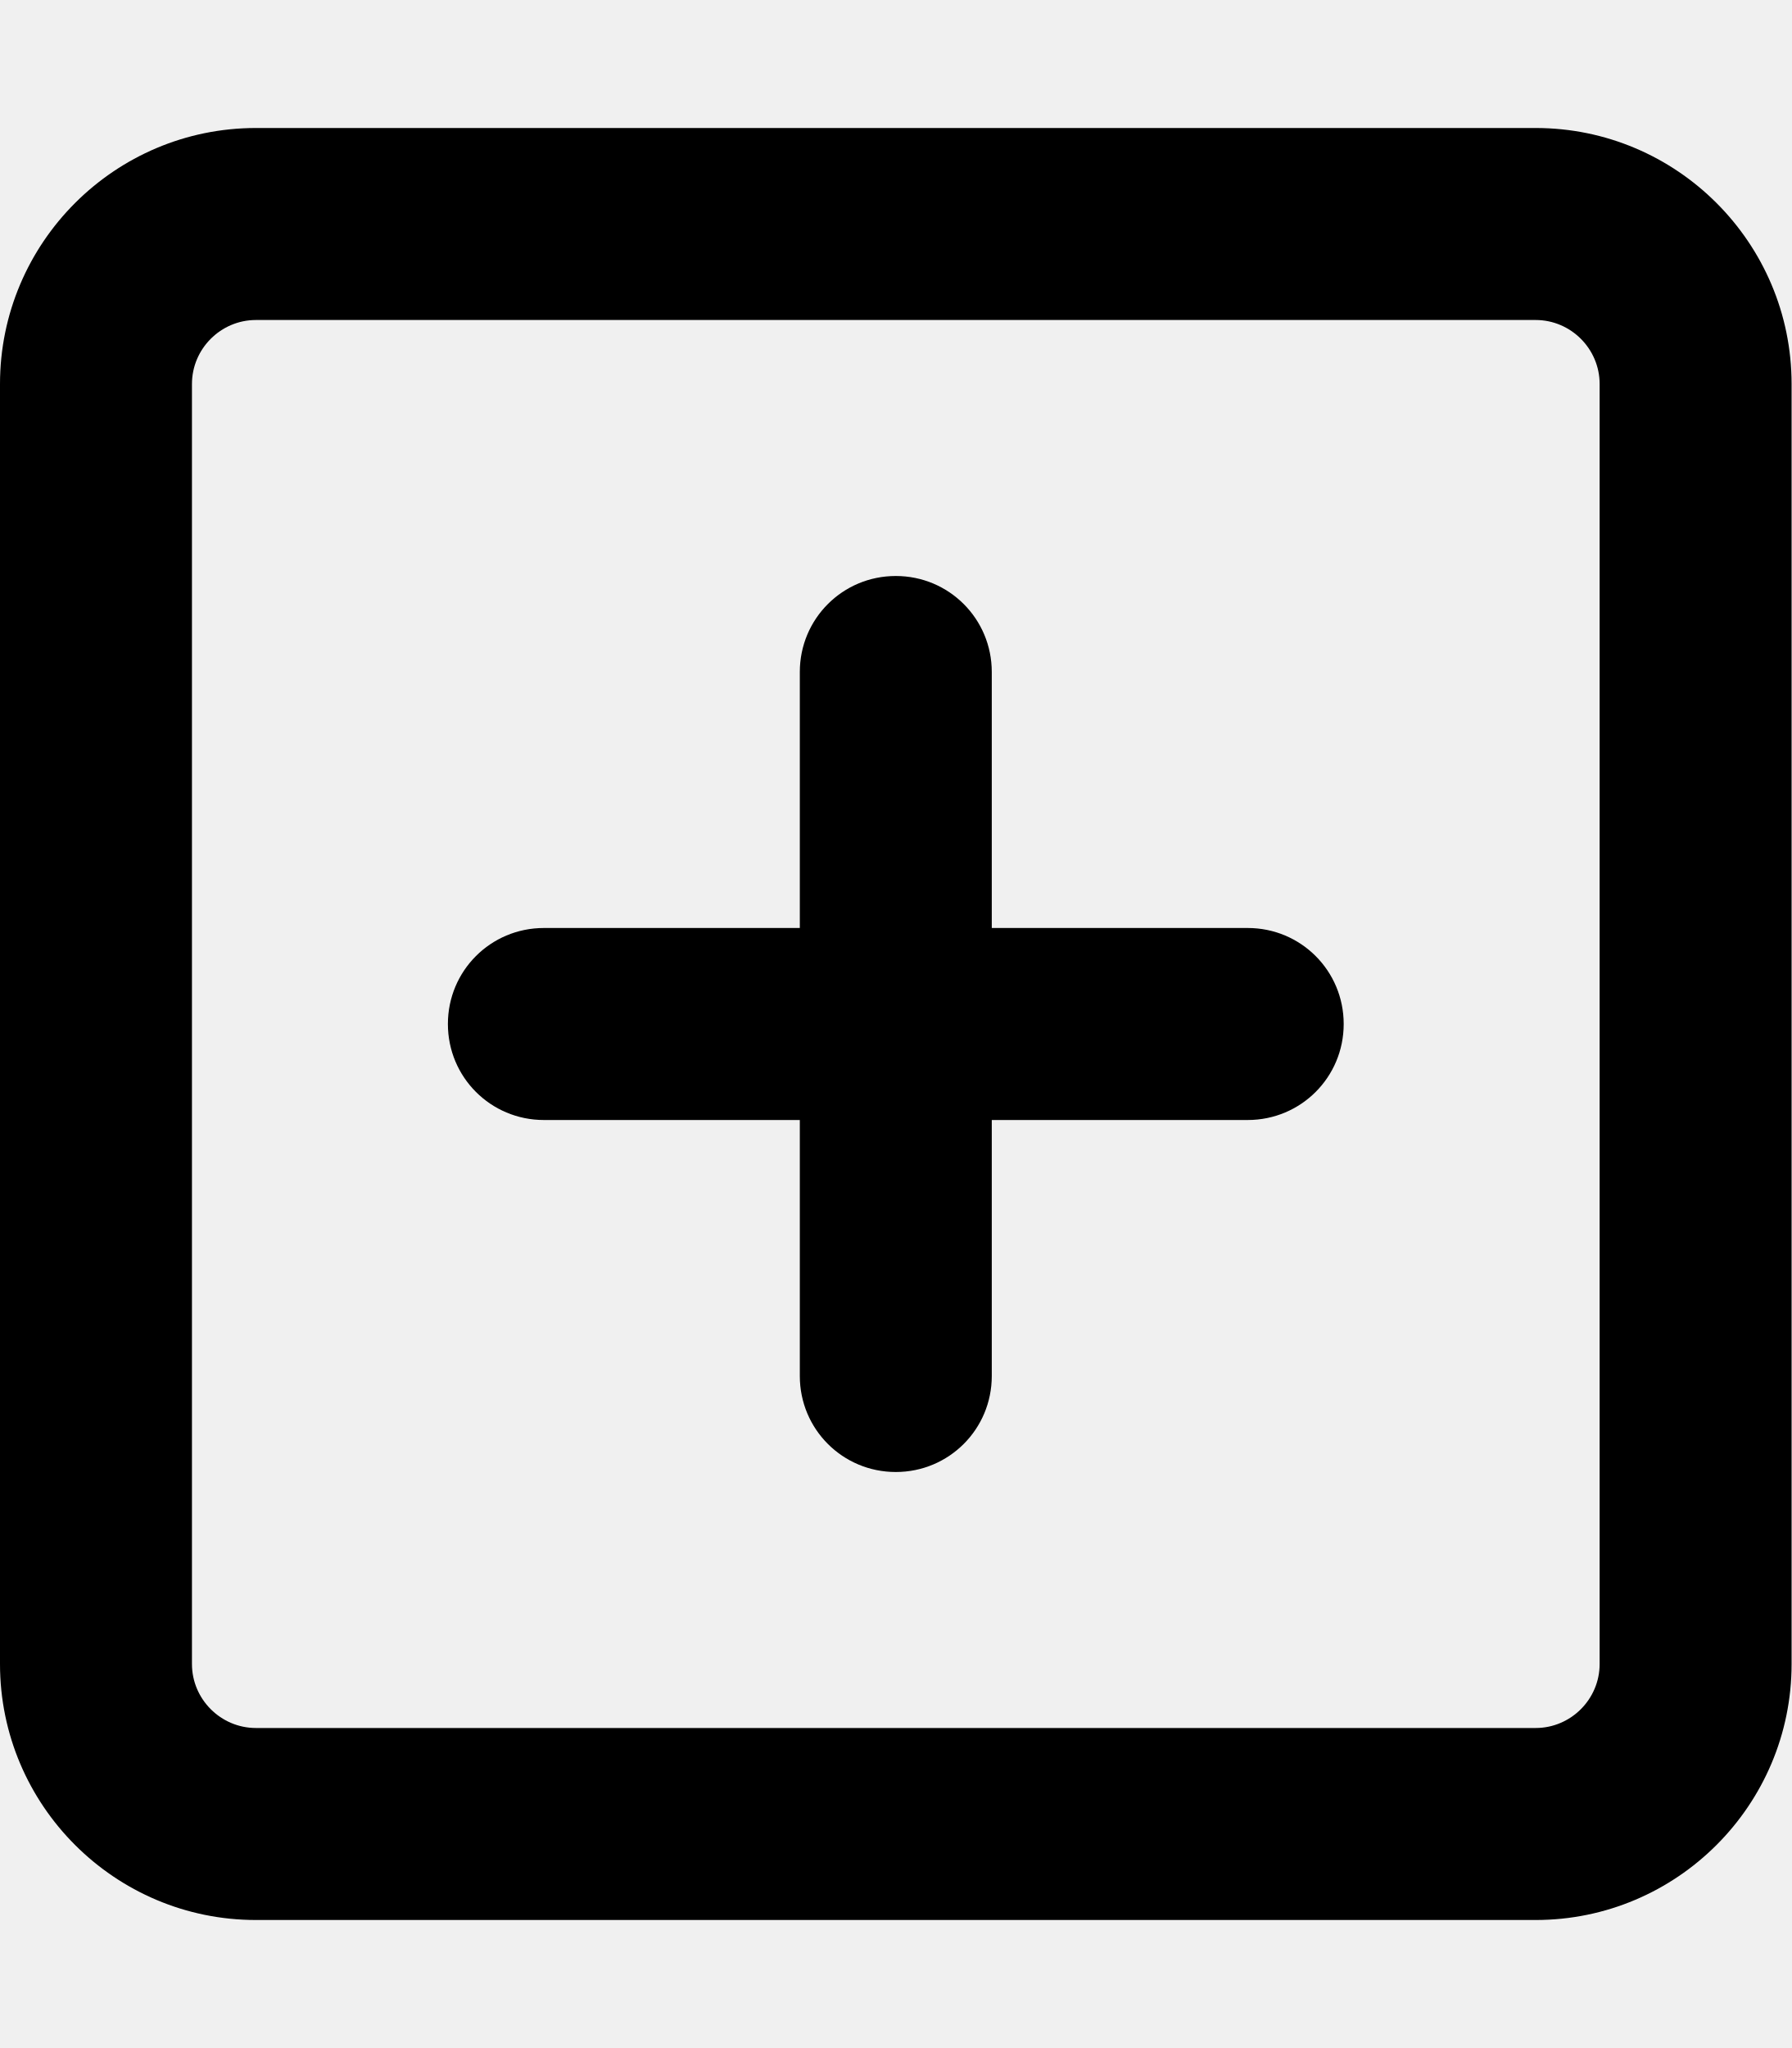
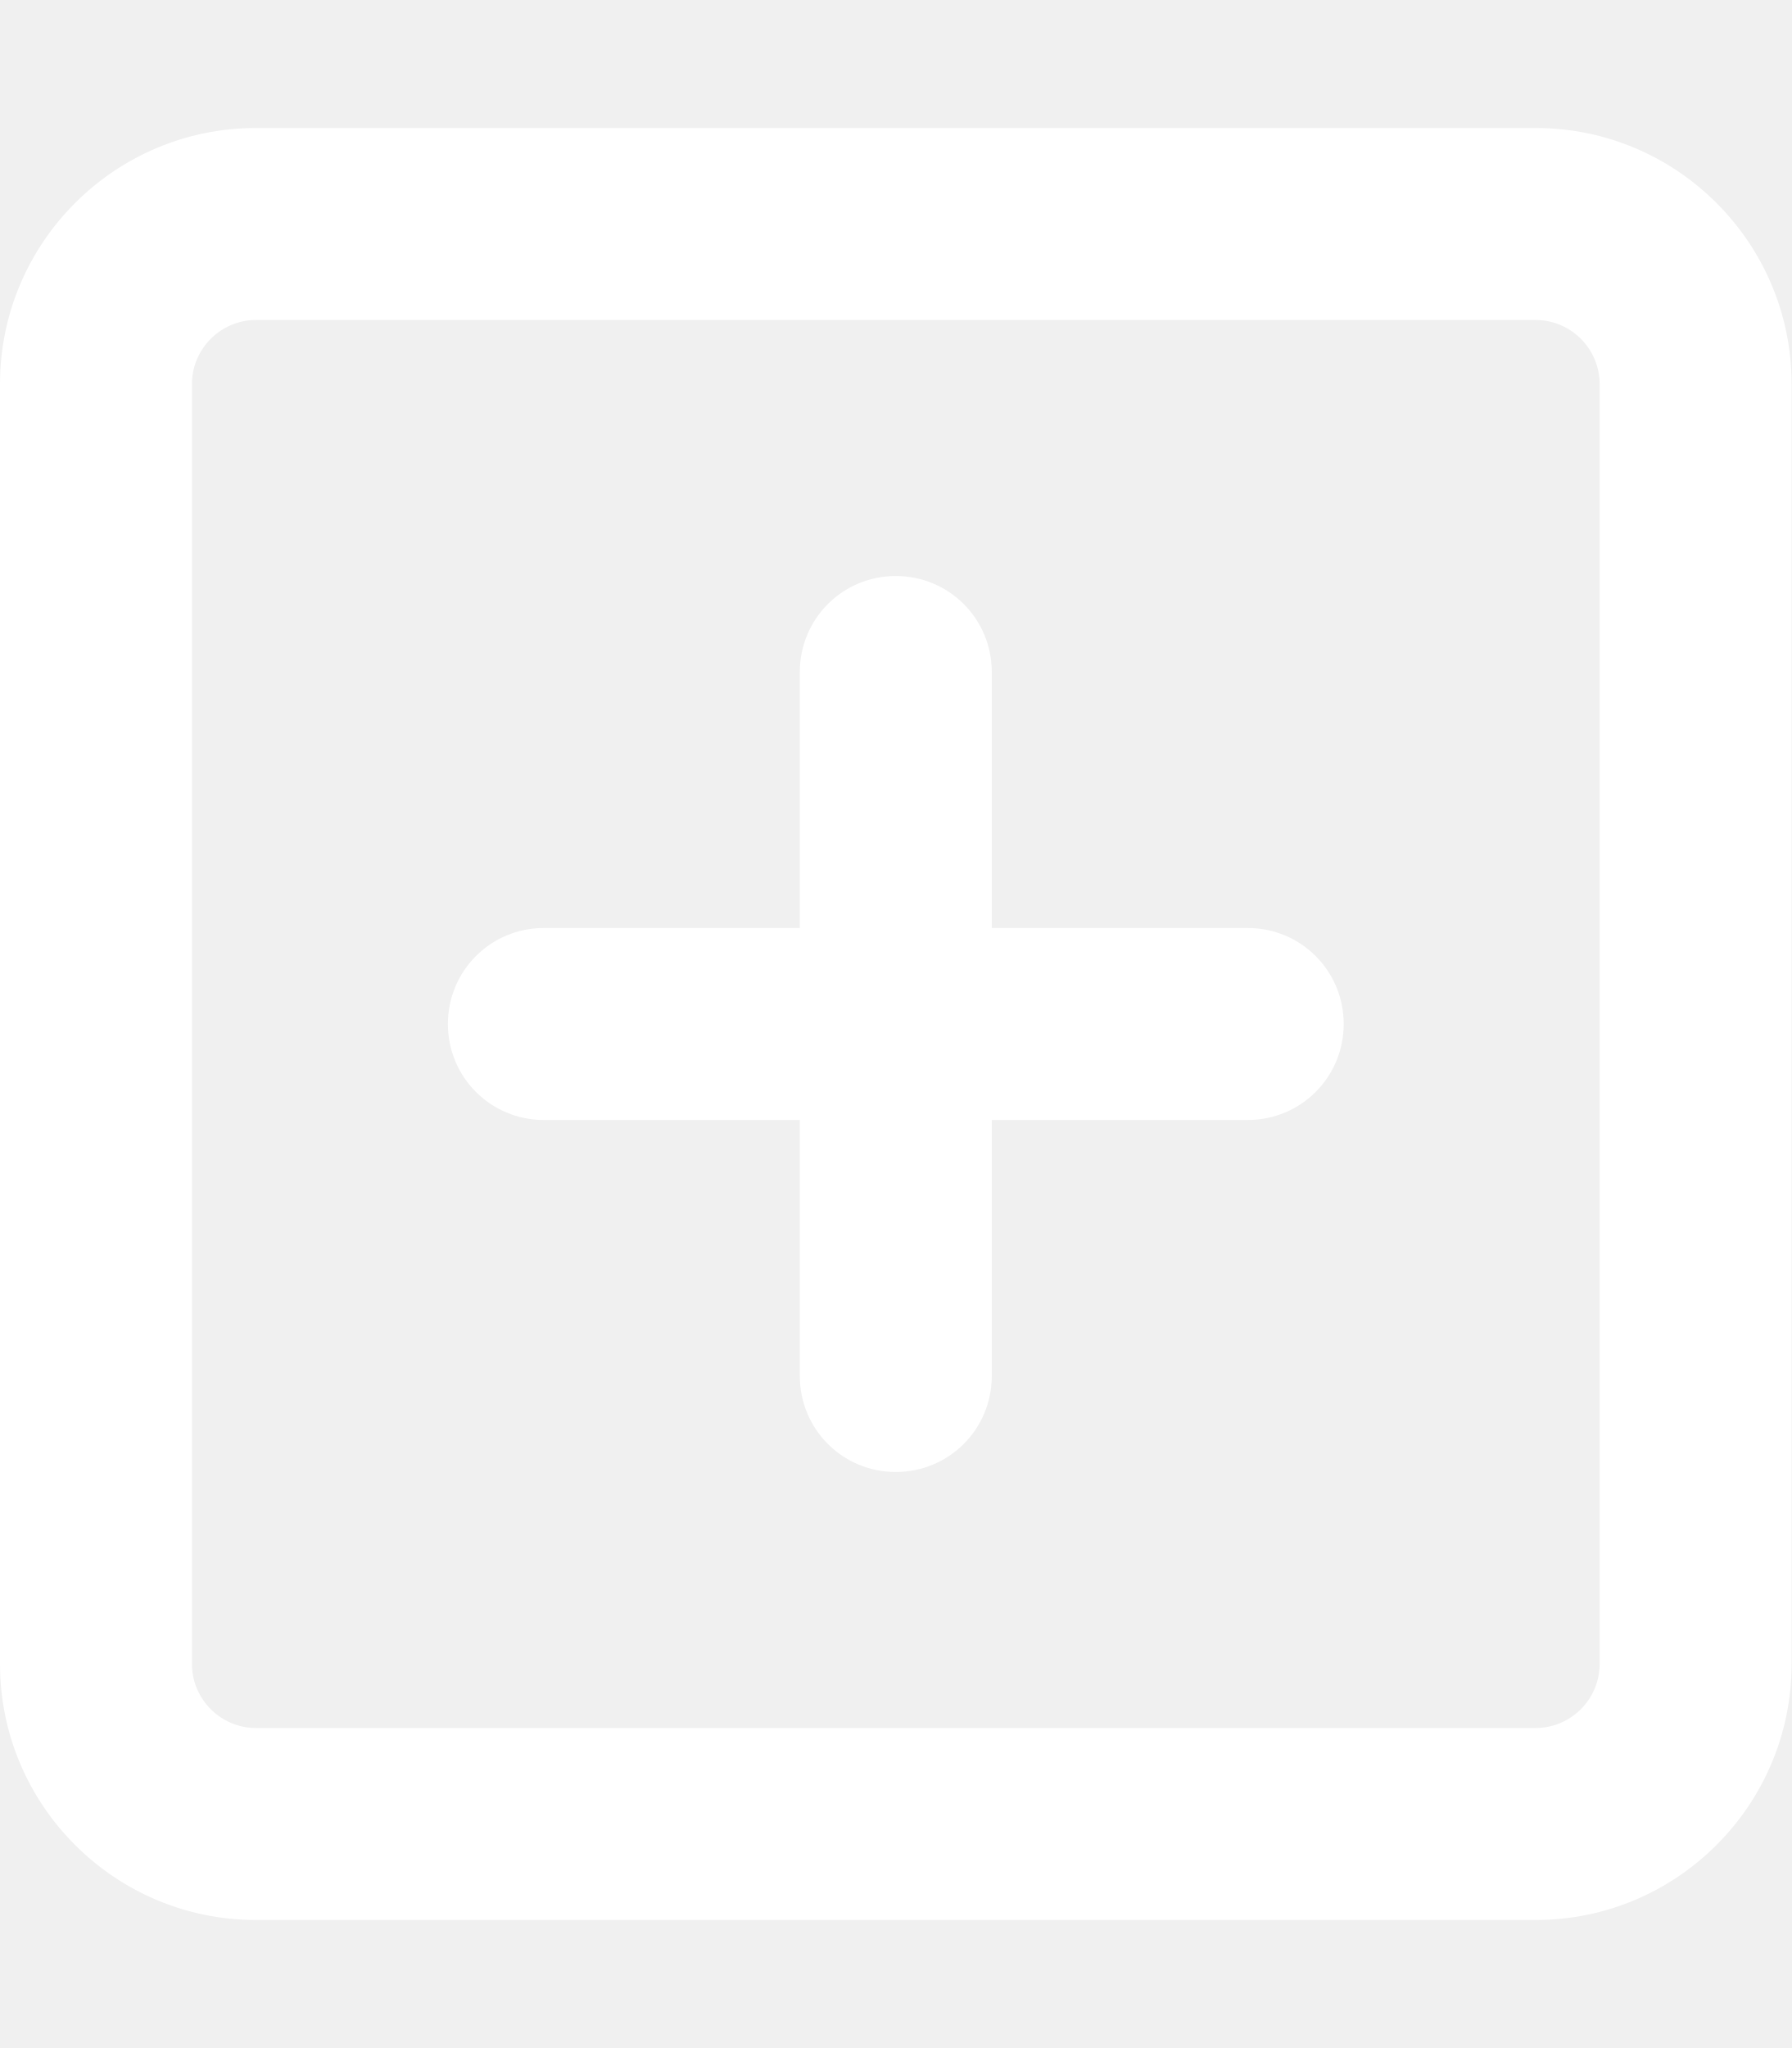
<svg xmlns="http://www.w3.org/2000/svg" viewBox="0 0 448 512">
-   <path fill="currentColor" d="M64 80c-8.8 0-16 7.2-16 16l0 320c0 8.8 7.2 16 16 16l320 0c8.8 0 16-7.2 16-16l0-320c0-8.8-7.2-16-16-16L64 80zM0 96C0 60.7 28.7 32 64 32l320 0c35.3 0 64 28.7 64 64l0 320c0 35.3-28.7 64-64 64L64 480c-35.3 0-64-28.7-64-64L0 96zM200 344l0-64-64 0c-13.3 0-24-10.7-24-24s10.7-24 24-24l64 0 0-64c0-13.3 10.7-24 24-24s24 10.7 24 24l0 64 64 0c13.3 0 24 10.7 24 24s-10.7 24-24 24l-64 0 0 64c0 13.3-10.7 24-24 24s-24-10.7-24-24z" />
+   <path fill="#FFFFFF" d="M64 80c-8.8 0-16 7.2-16 16l0 320c0 8.8 7.2 16 16 16l320 0c8.8 0 16-7.2 16-16l0-320c0-8.8-7.2-16-16-16L64 80zM0 96C0 60.7 28.7 32 64 32l320 0c35.3 0 64 28.7 64 64l0 320c0 35.3-28.7 64-64 64L64 480c-35.3 0-64-28.7-64-64L0 96zM200 344l0-64-64 0c-13.3 0-24-10.7-24-24s10.7-24 24-24l64 0 0-64c0-13.3 10.7-24 24-24s24 10.7 24 24l0 64 64 0c13.3 0 24 10.7 24 24s-10.7 24-24 24l-64 0 0 64c0 13.3-10.7 24-24 24s-24-10.7-24-24z" />
</svg>
